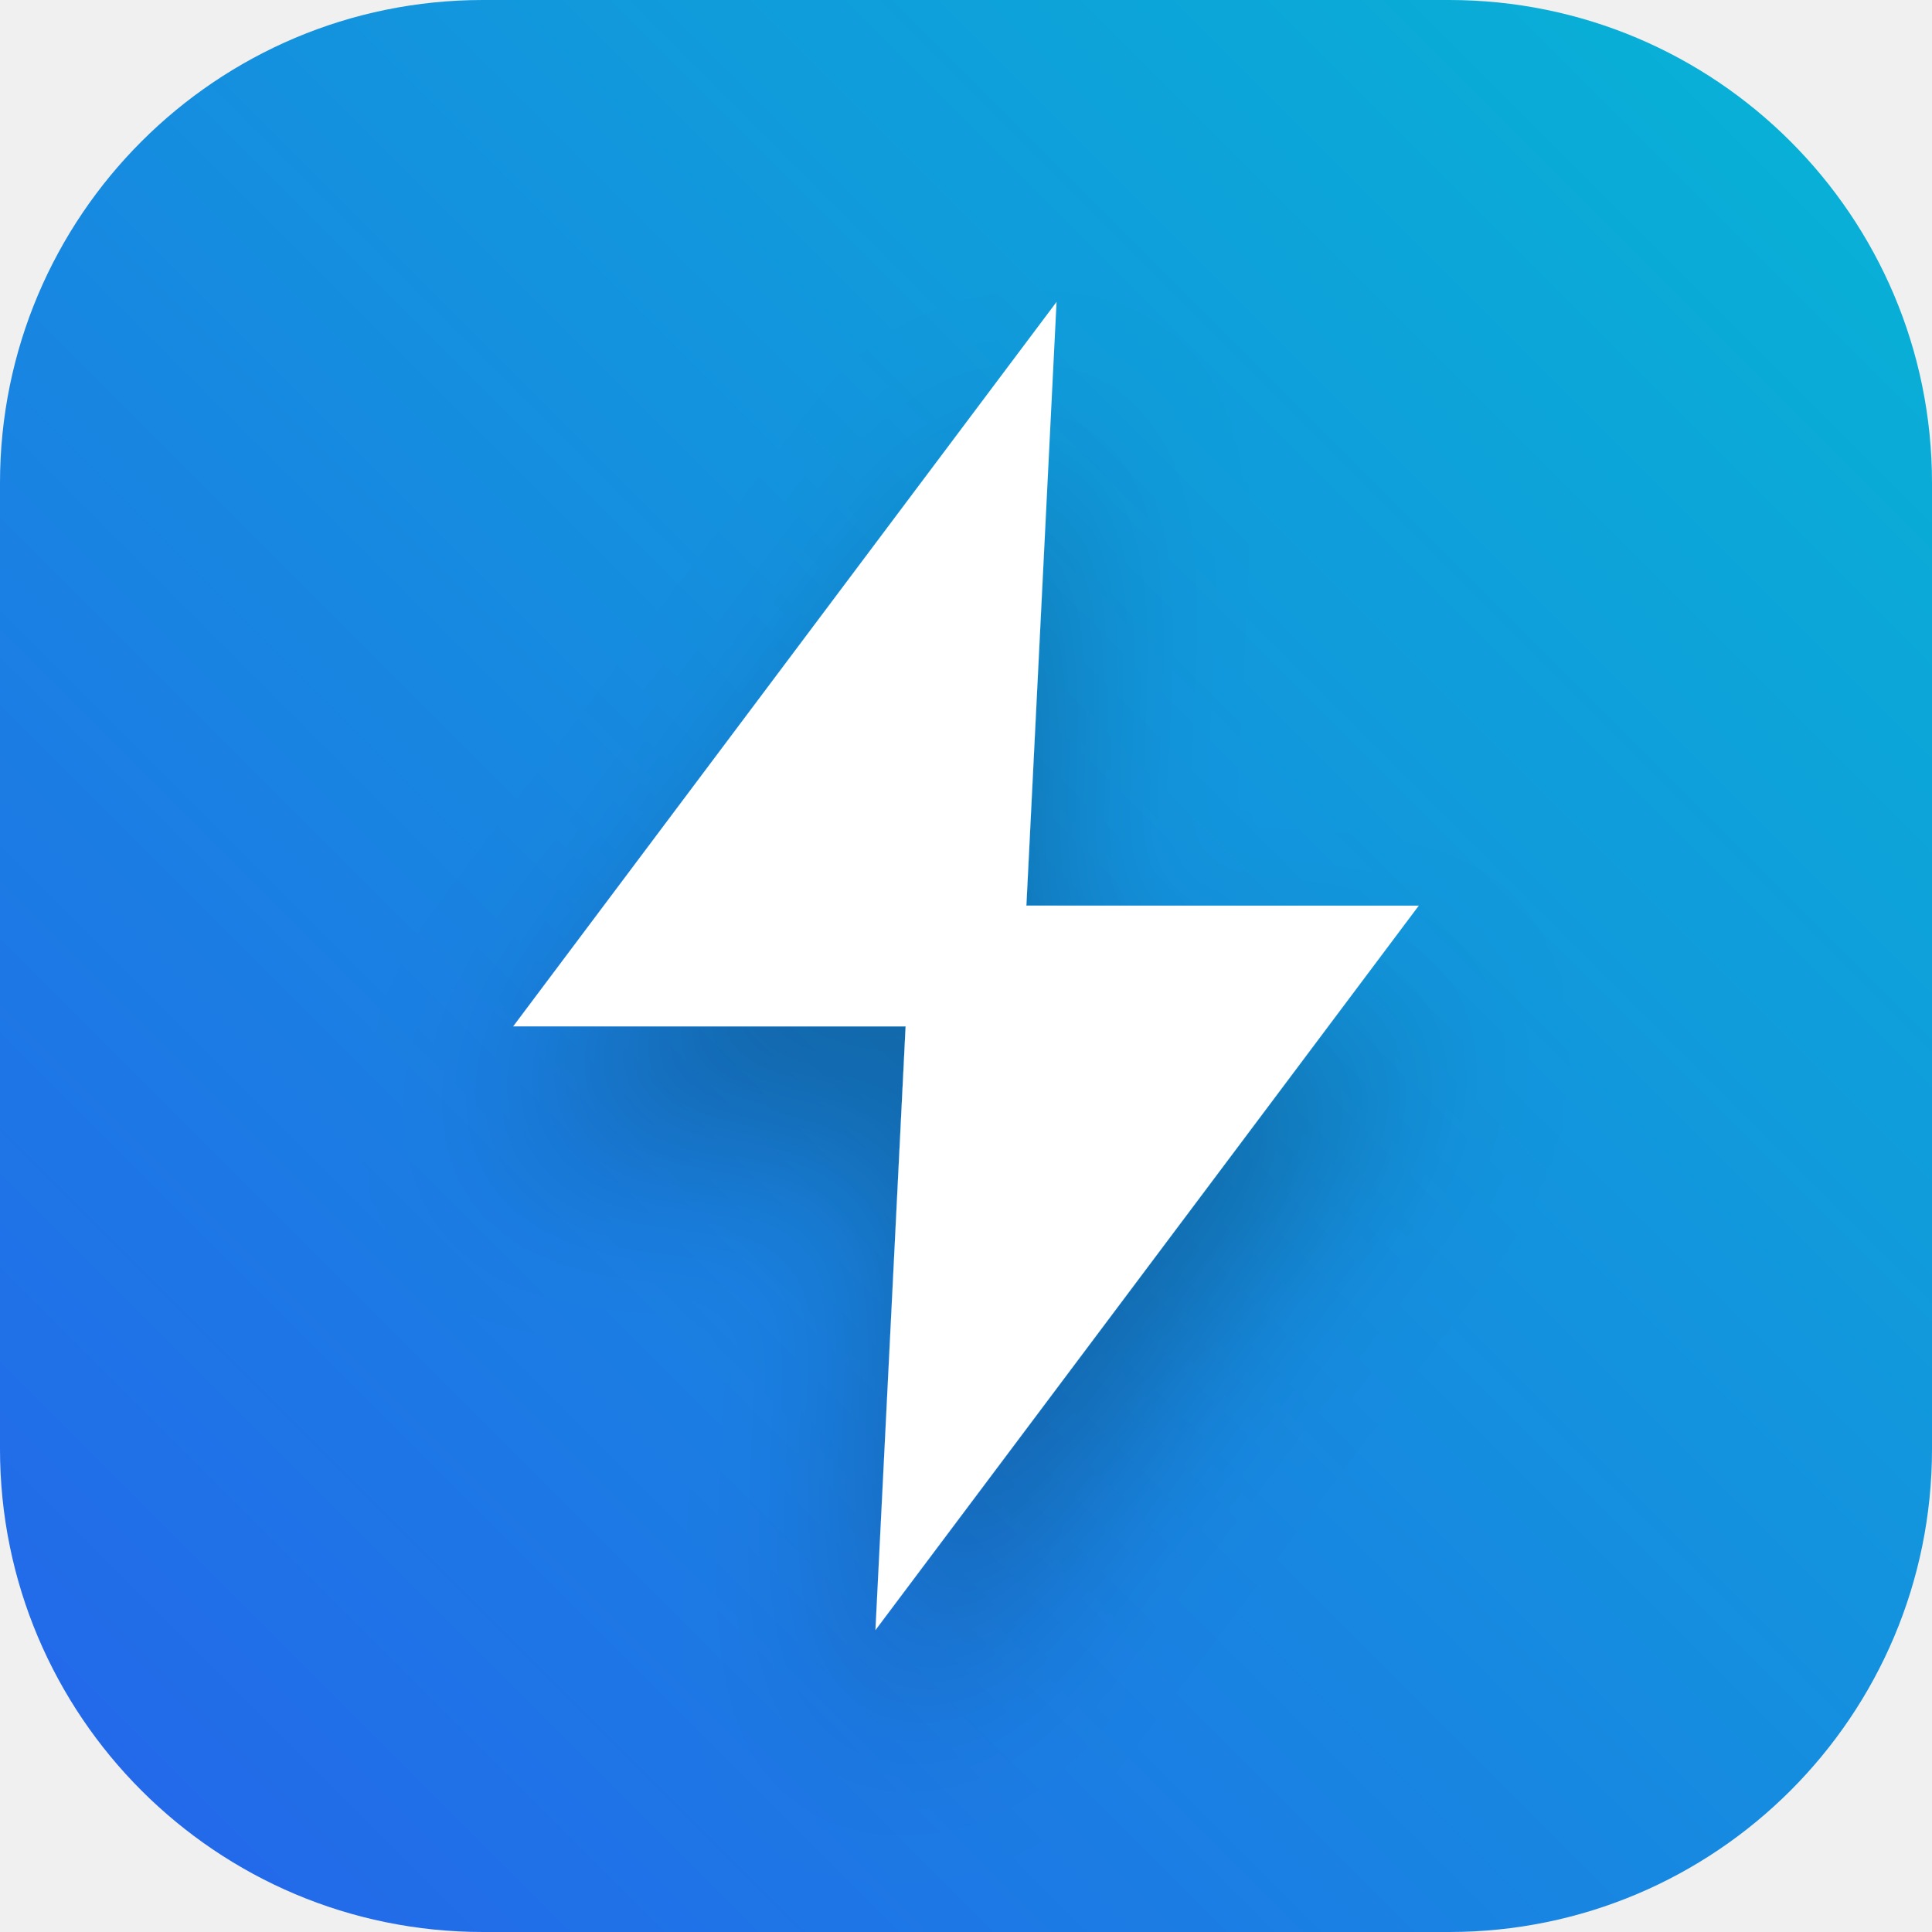
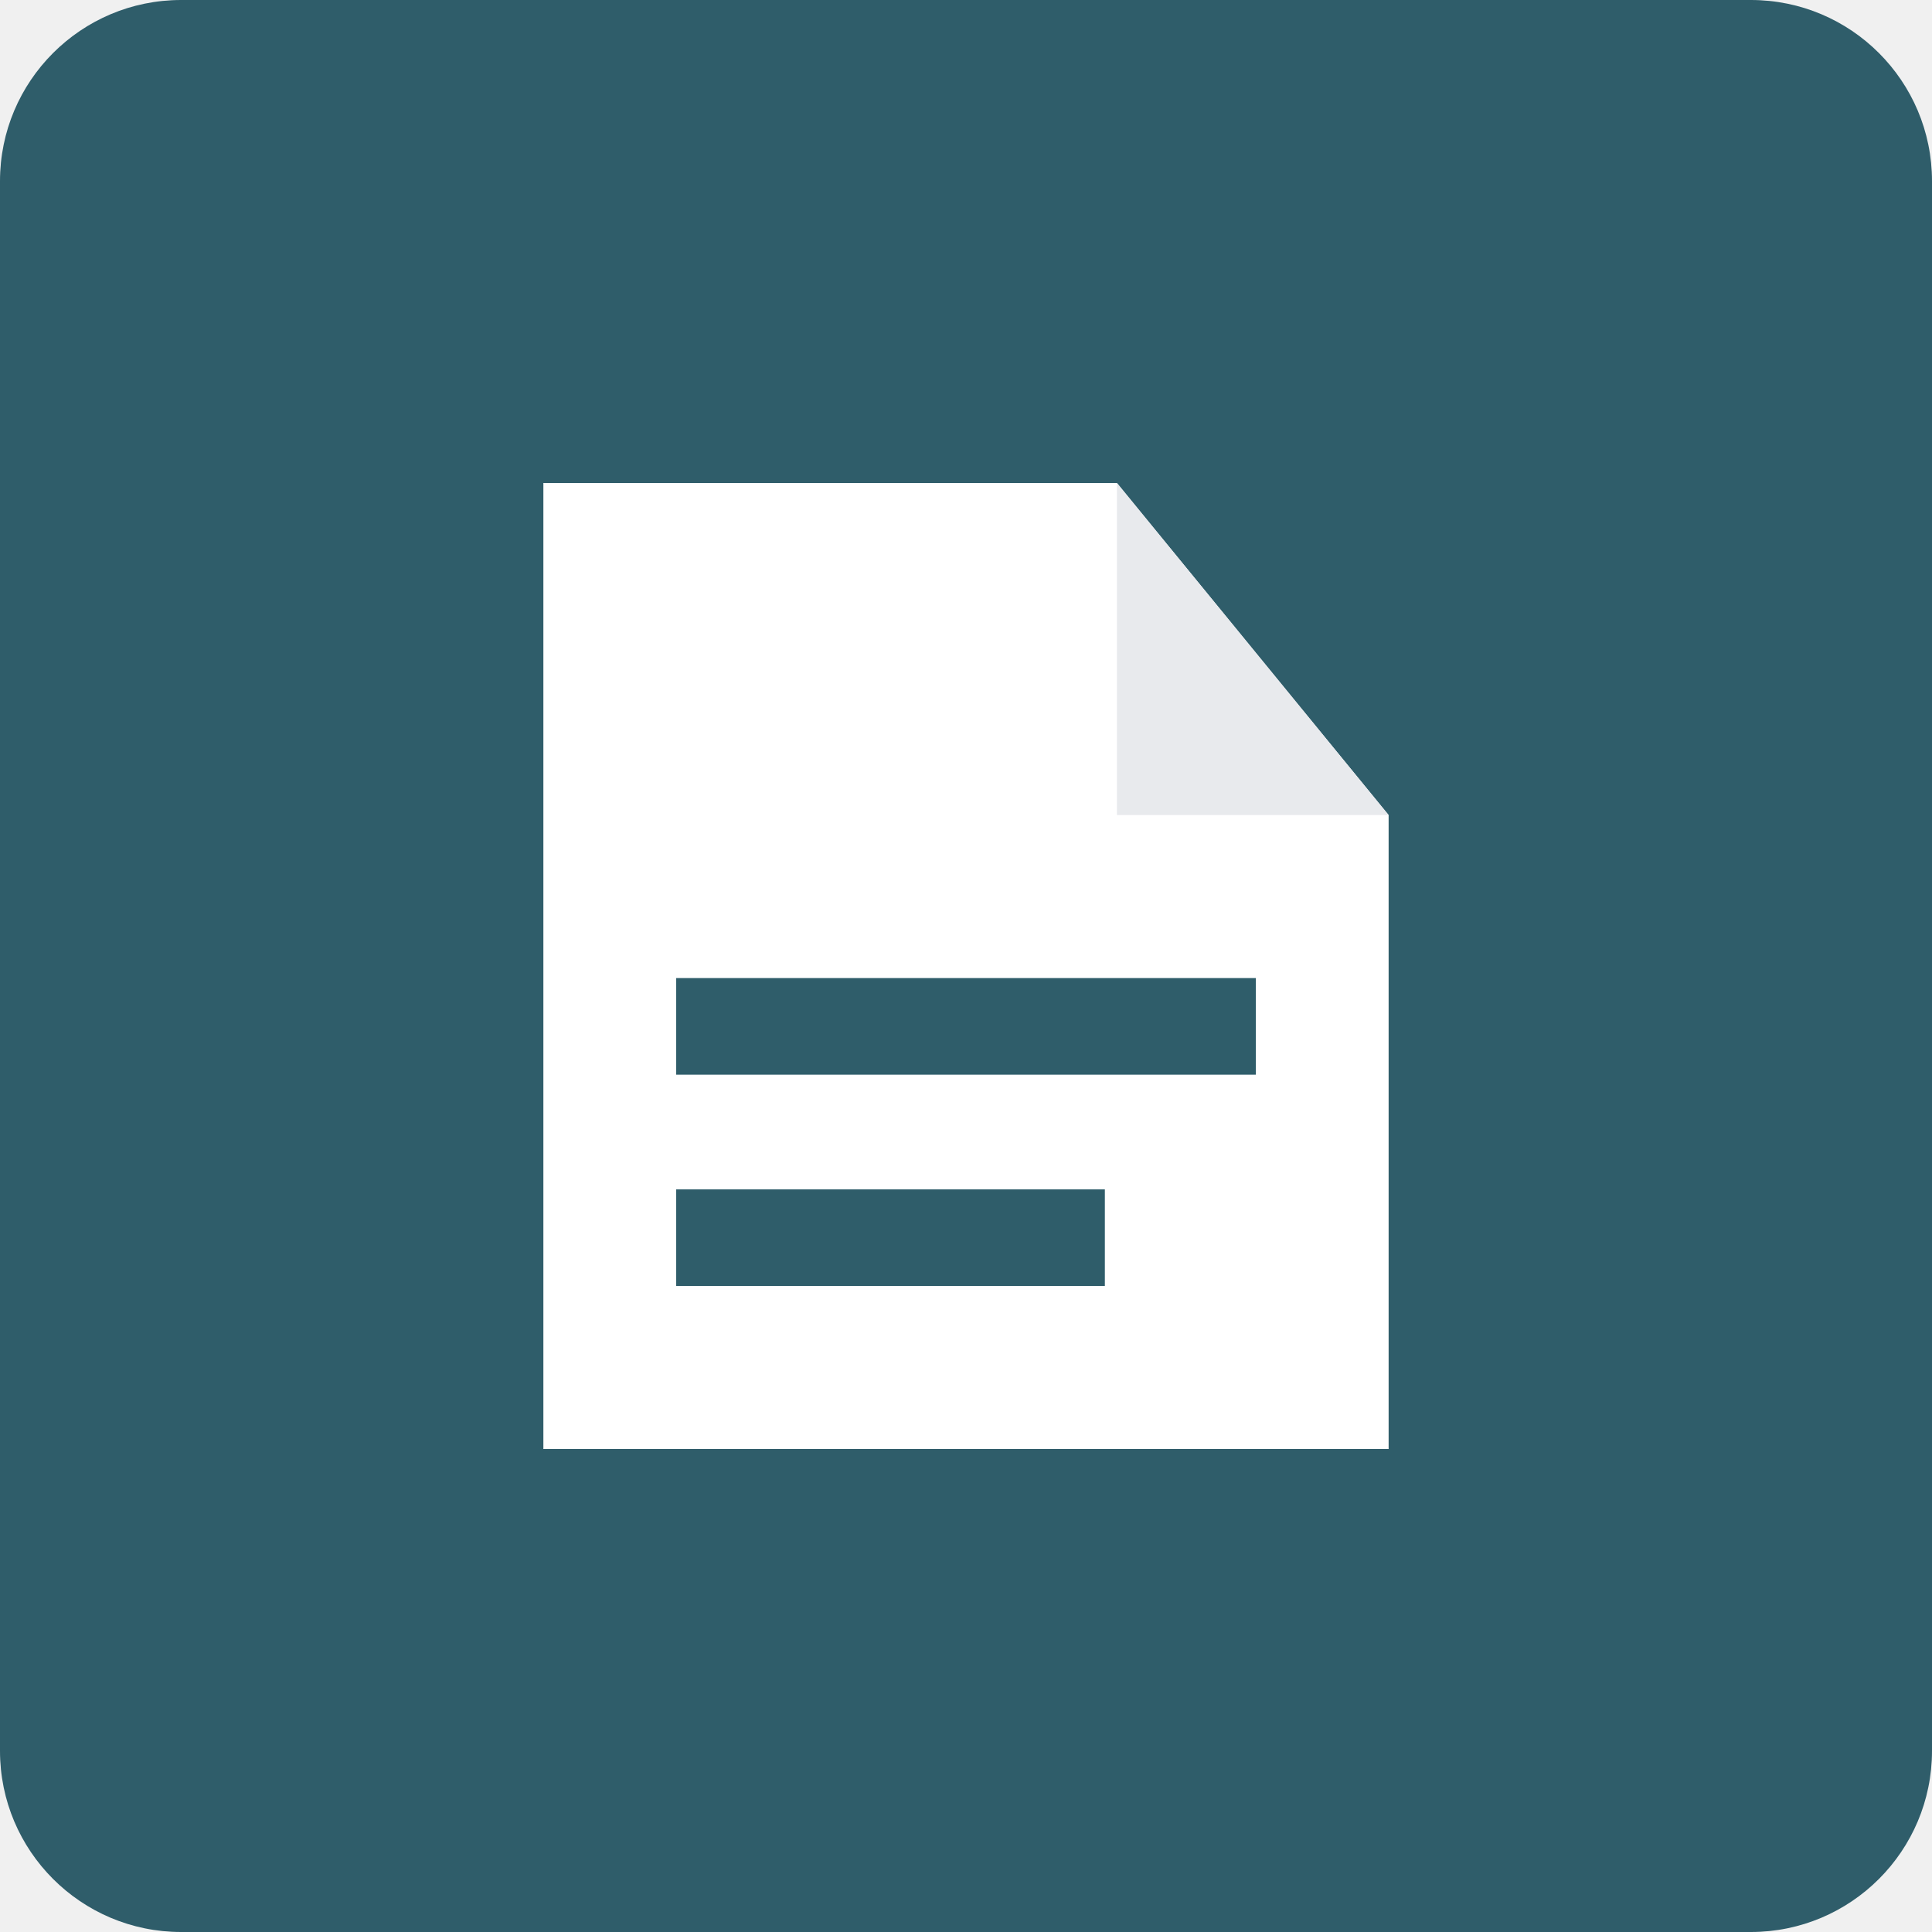
<svg xmlns="http://www.w3.org/2000/svg" viewBox="0 0 32 32" width="32" height="32">
-   <defs>
-     <linearGradient id="fileprocessor-icon-grad" x1="0%" y1="100%" x2="100%" y2="0%">
-       <stop offset="0%" stop-color="#2563eb" />
-       <stop offset="100%" stop-color="#06b6d4" />
-     </linearGradient>
-     <filter id="glow" x="-20%" y="-20%" width="140%" height="140%">
-       <feDropShadow dx="0" dy="2" stdDeviation="1.5" flood-color="#000000" flood-opacity="0.25" />
-     </filter>
-   </defs>
-   <rect width="32" height="32" rx="8" fill="url(#fileprocessor-icon-grad)" />
-   <path d="M17.5 5L8.5 17H15L14.5 27L23.5 15H17L17.5 5Z" fill="#ffffff" filter="url(#glow)" />
+   <rect width="32" height="32" rx="3" fill="#2F5D6A" />
+   <path d="M9 8h9.5L23 13.5V24H9V8Z" fill="#FFFFFF" />
+   <path d="M18.5 8V13.5H23" fill="#E8EAED" />
+   <path d="M12 17h8M12 20.5h5.5" stroke="#2F5D6A" stroke-width="1.6" stroke-linecap="square" />
</svg>
